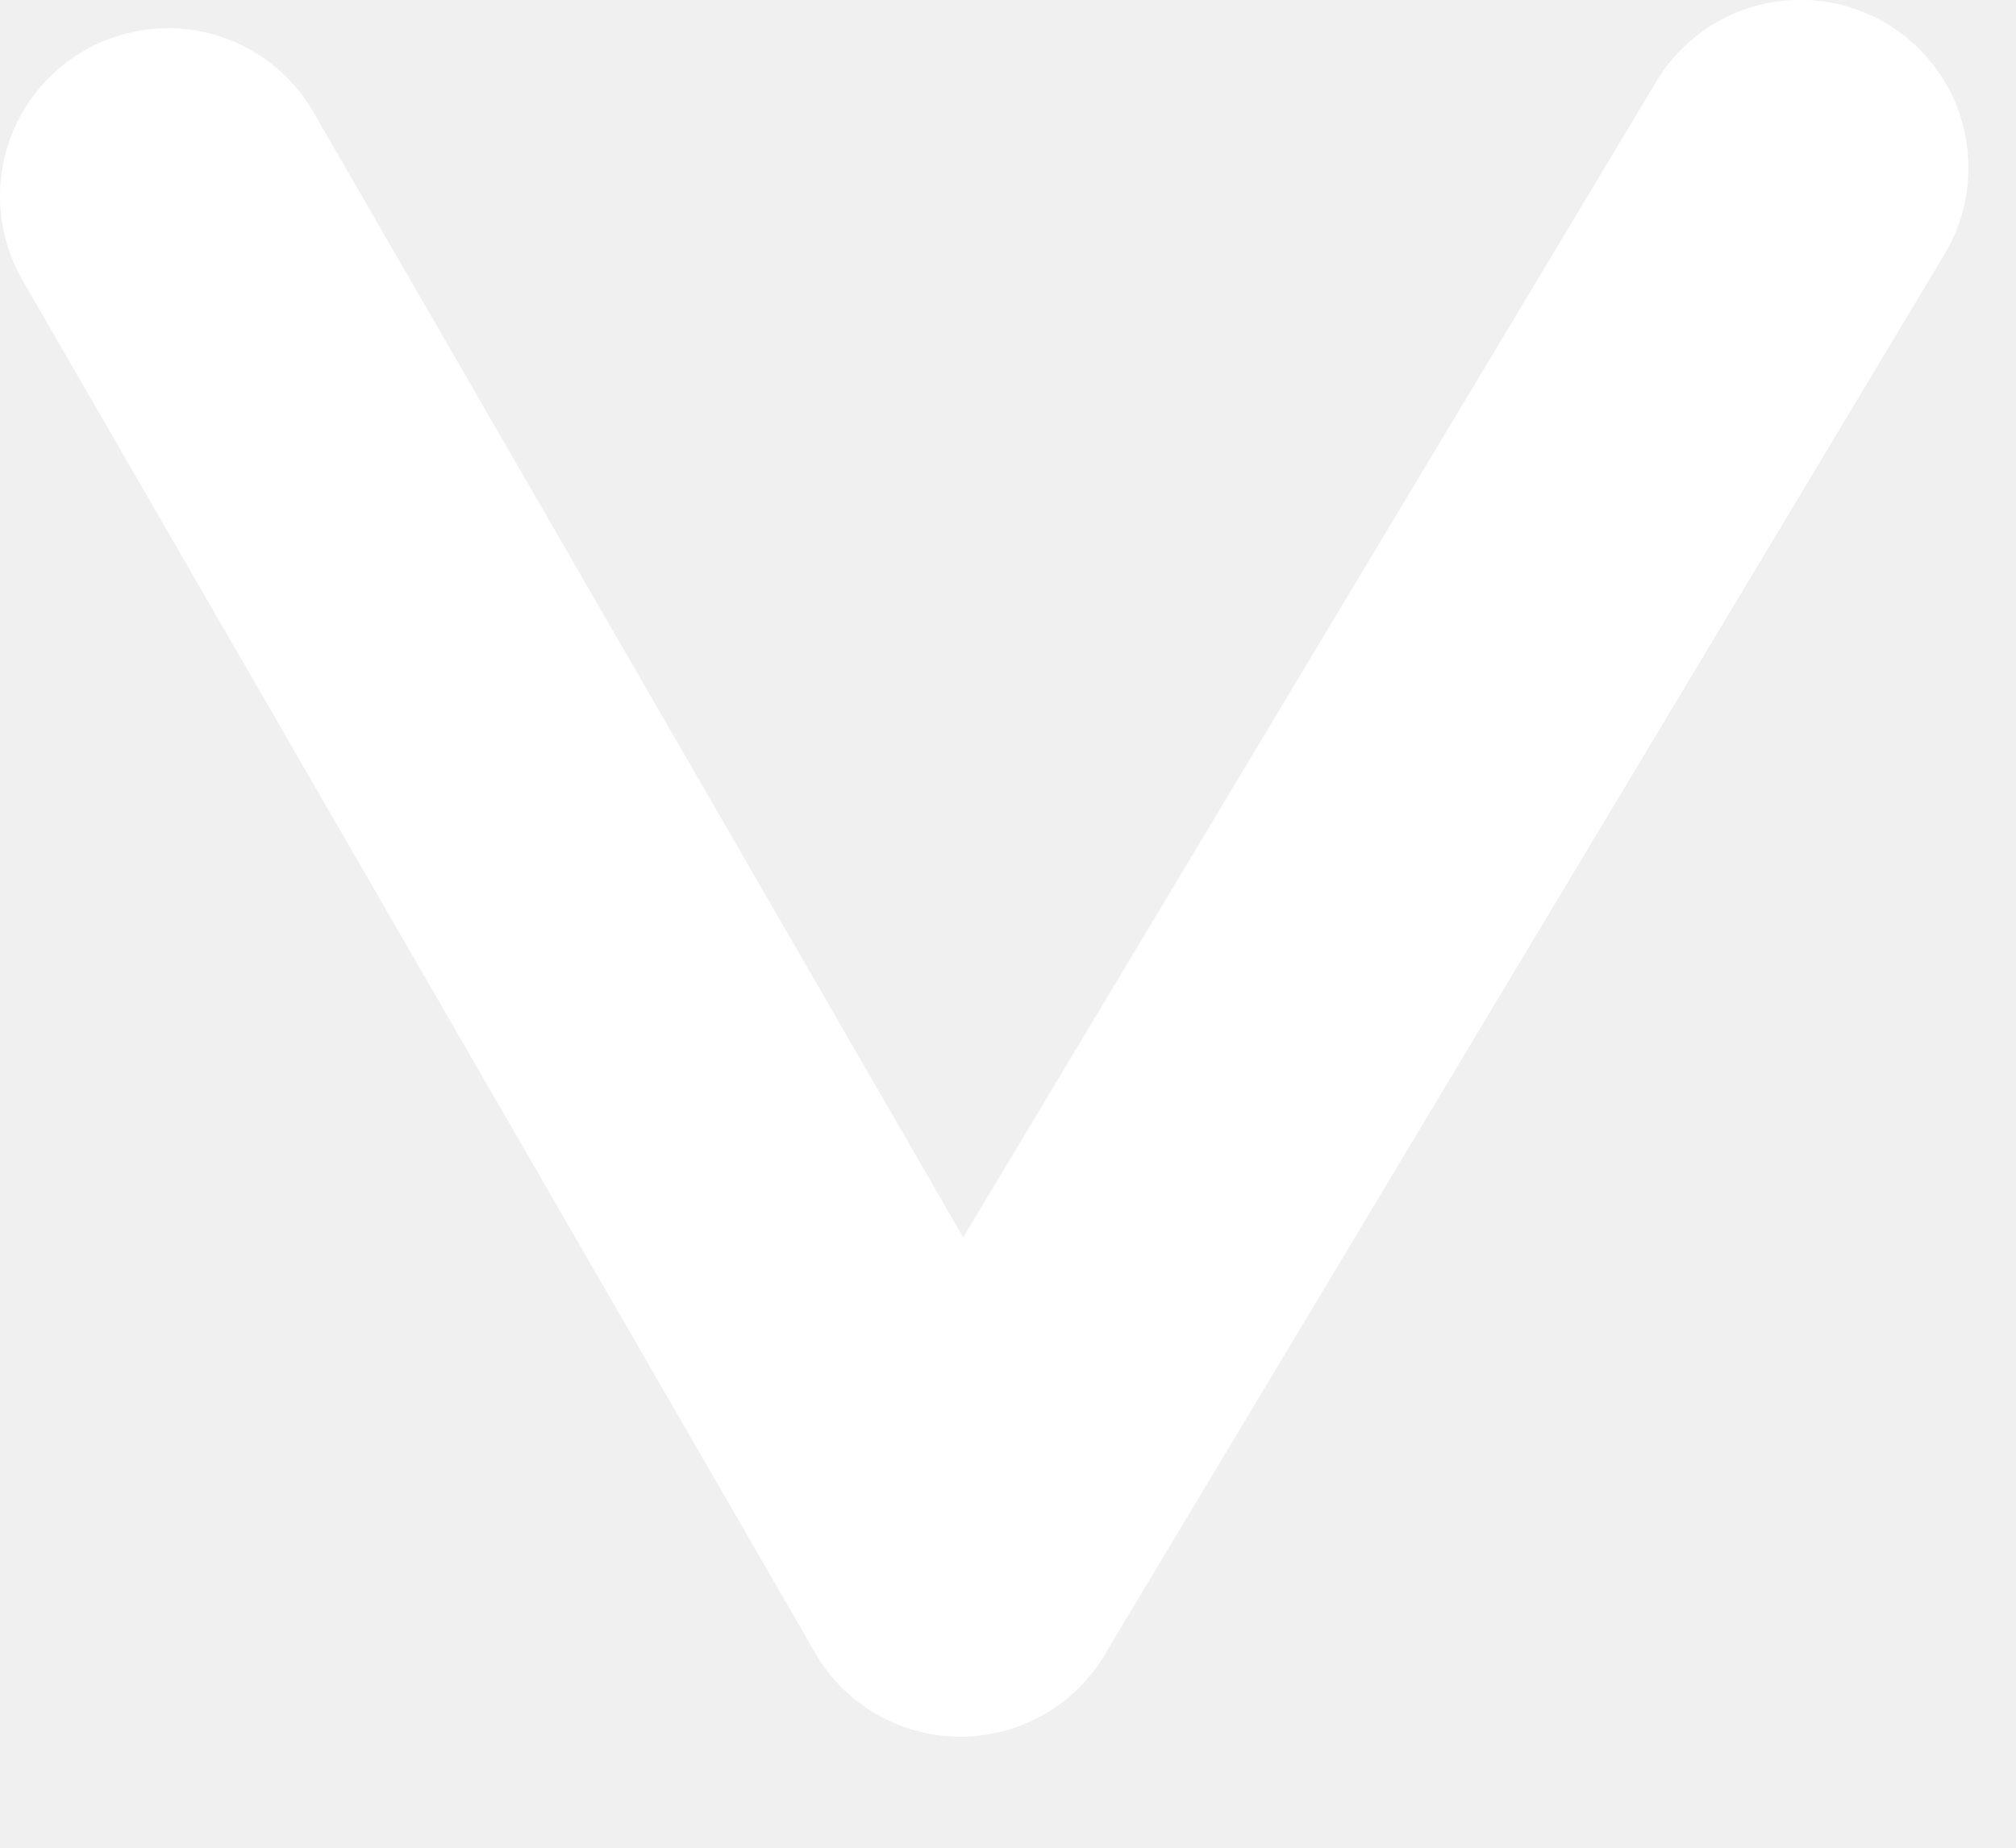
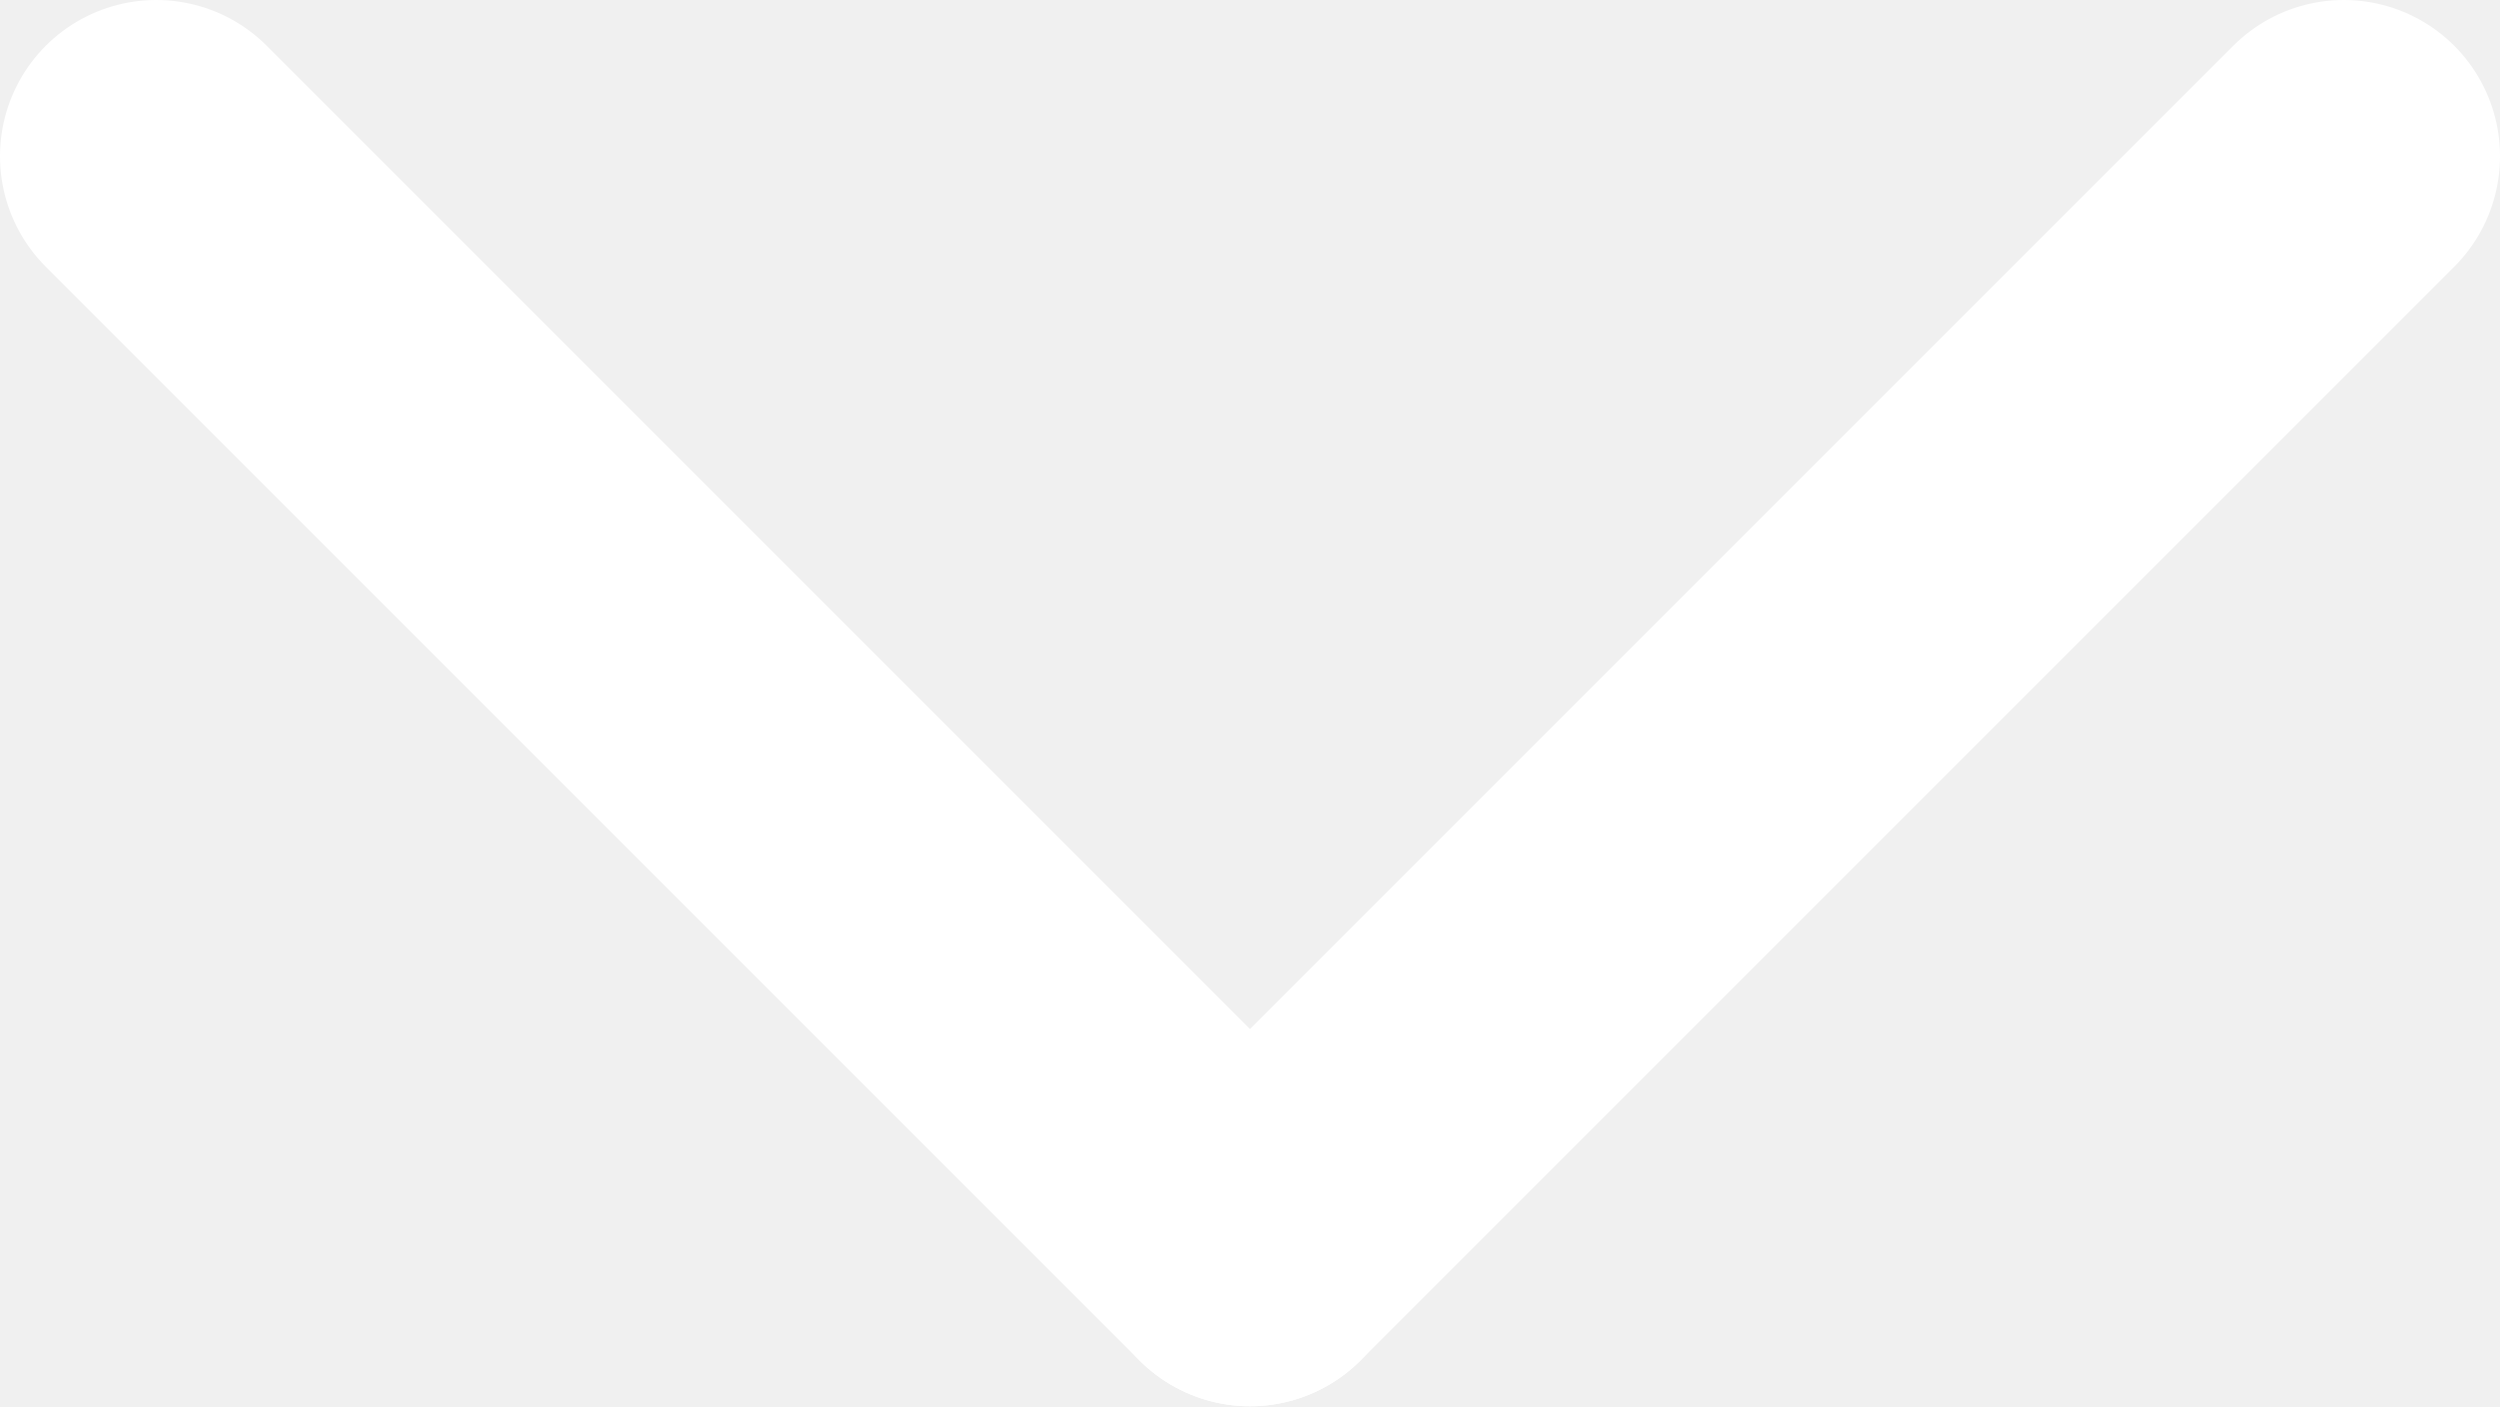
- <svg xmlns="http://www.w3.org/2000/svg" width="12" height="11" viewBox="0 0 12 11" fill="none">
-   <path d="M5.717 9.338L10.717 0.999" stroke="white" stroke-width="2" stroke-linecap="round" />
-   <path d="M1 1.168L5.717 9.338" stroke="white" stroke-width="2" stroke-linecap="round" />
+ <svg xmlns="http://www.w3.org/2000/svg" width="16" height="9" viewBox="0 0 16 9" fill="none">
+   <path d="M8 8L15 1" stroke="white" stroke-width="2" stroke-linecap="round" />
+   <path d="M1 1L8 8" stroke="white" stroke-width="2" stroke-linecap="round" />
</svg>
